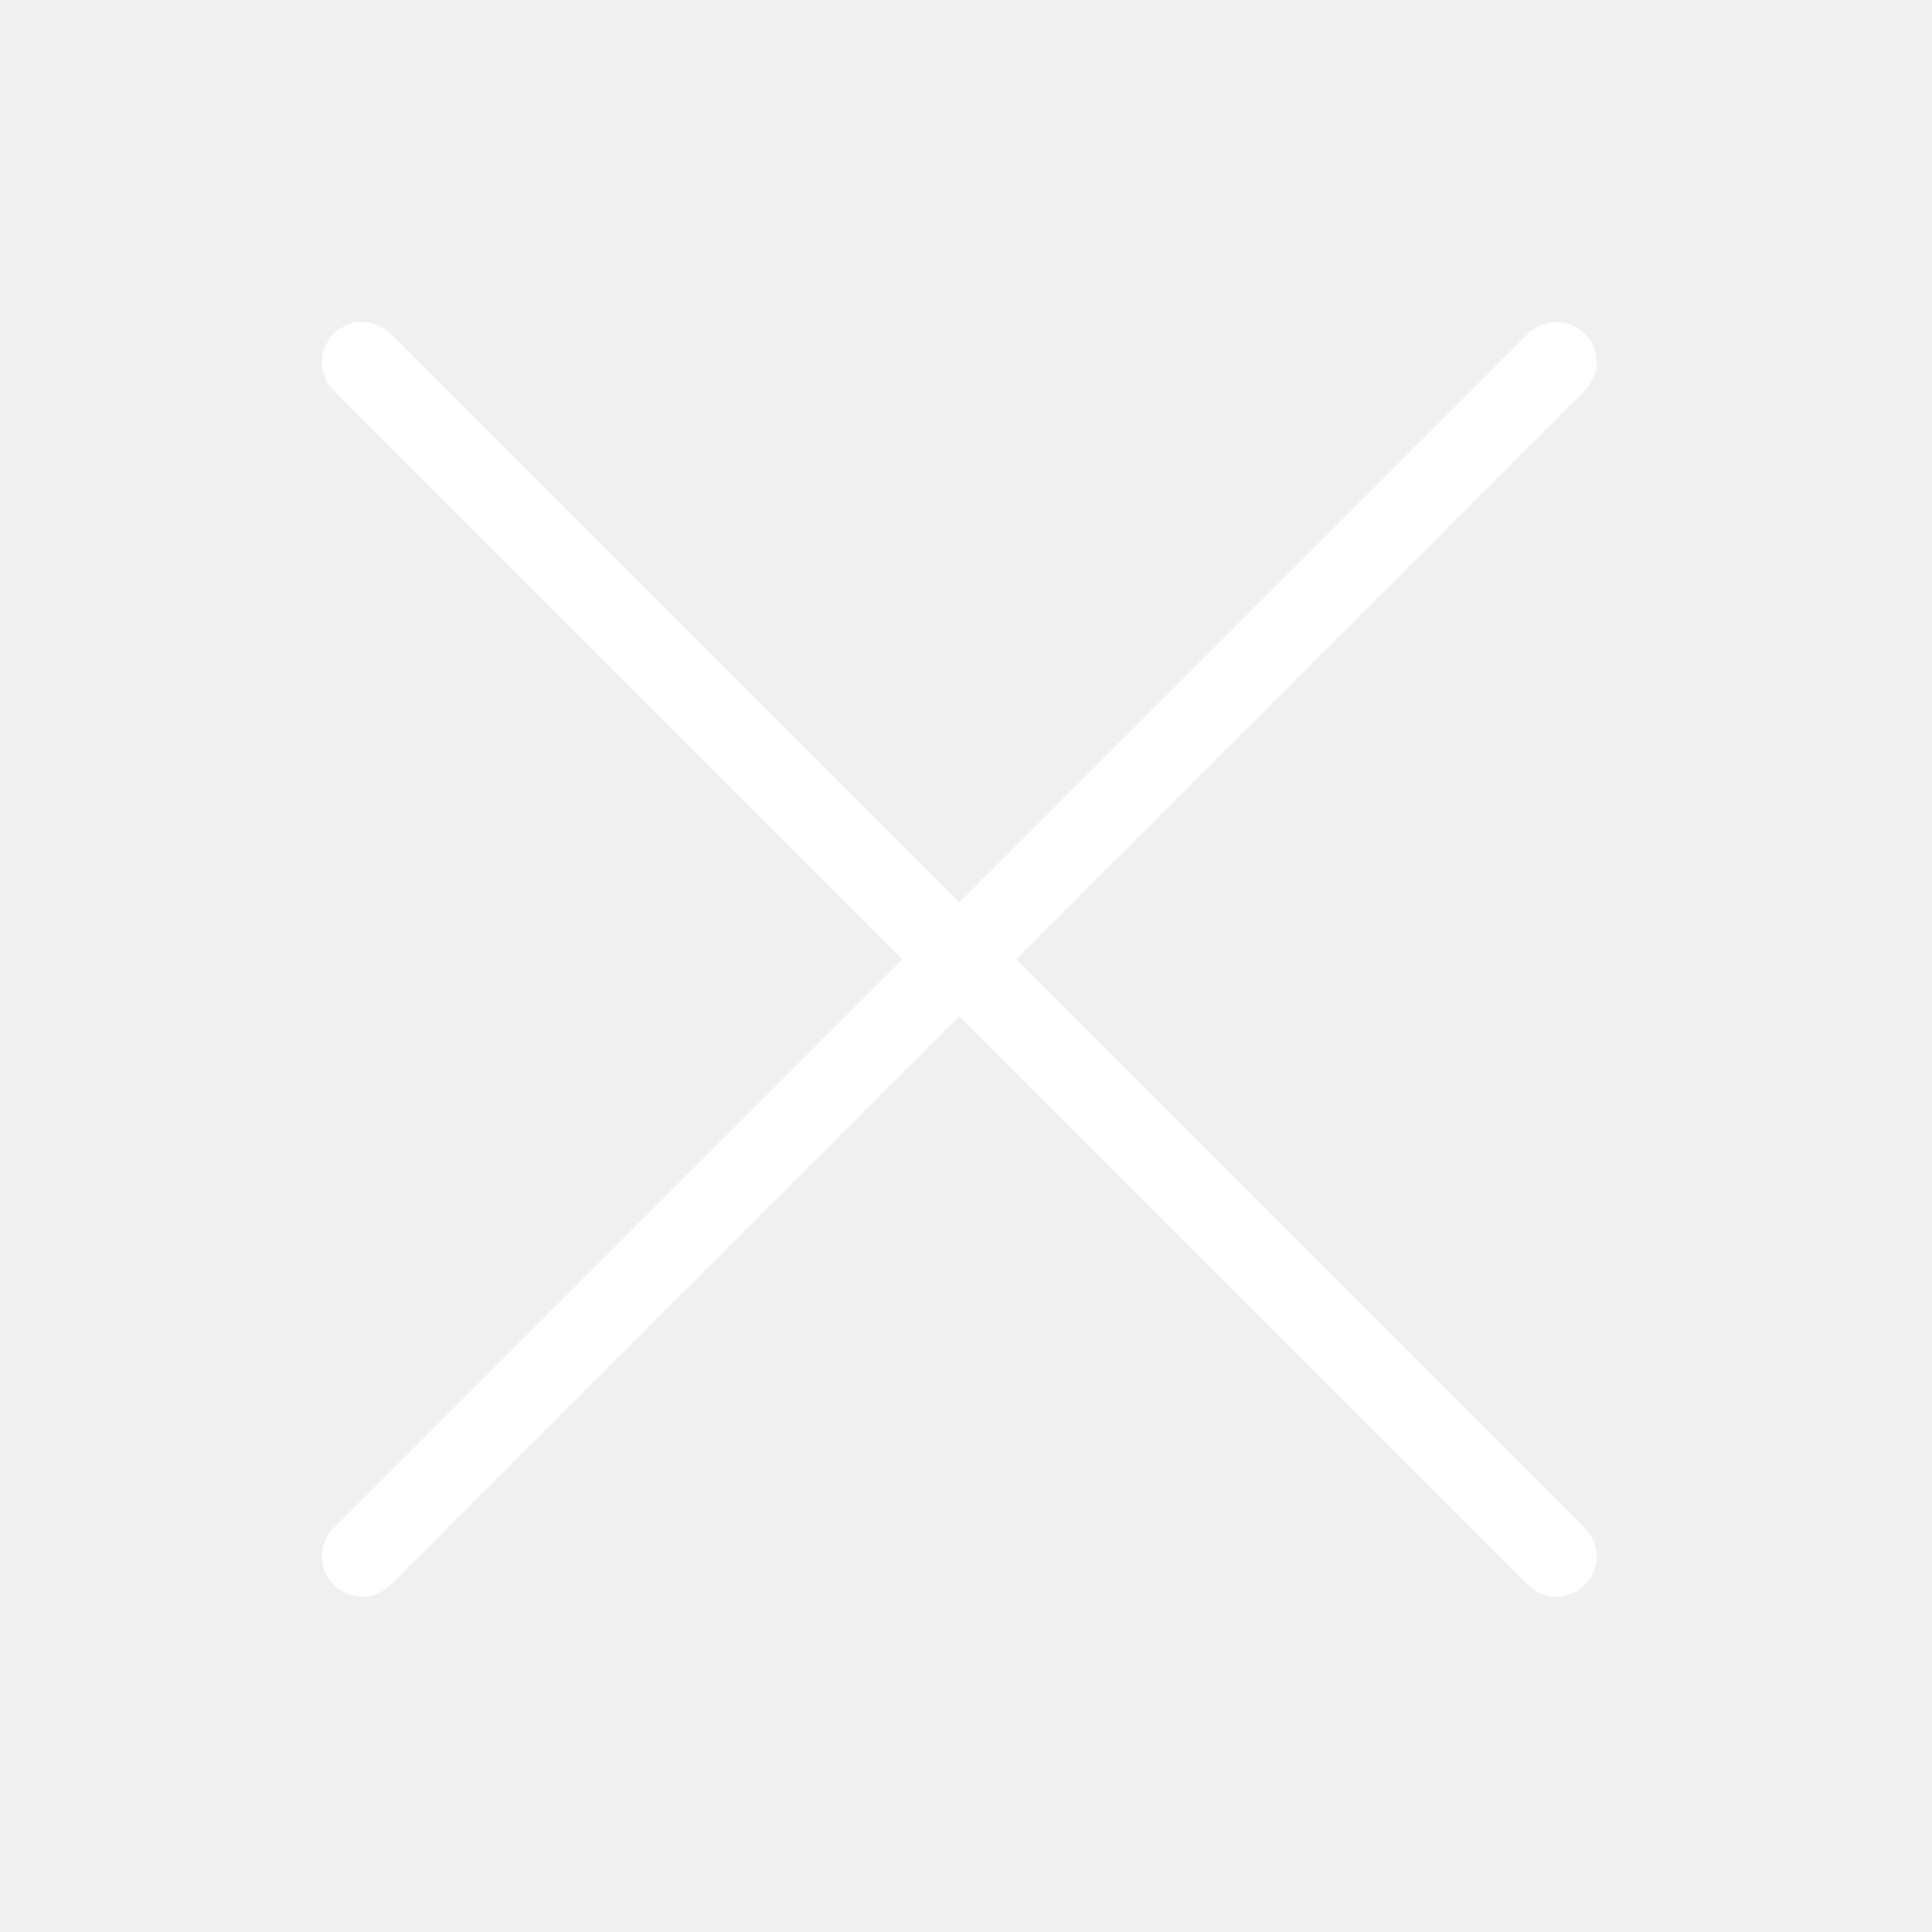
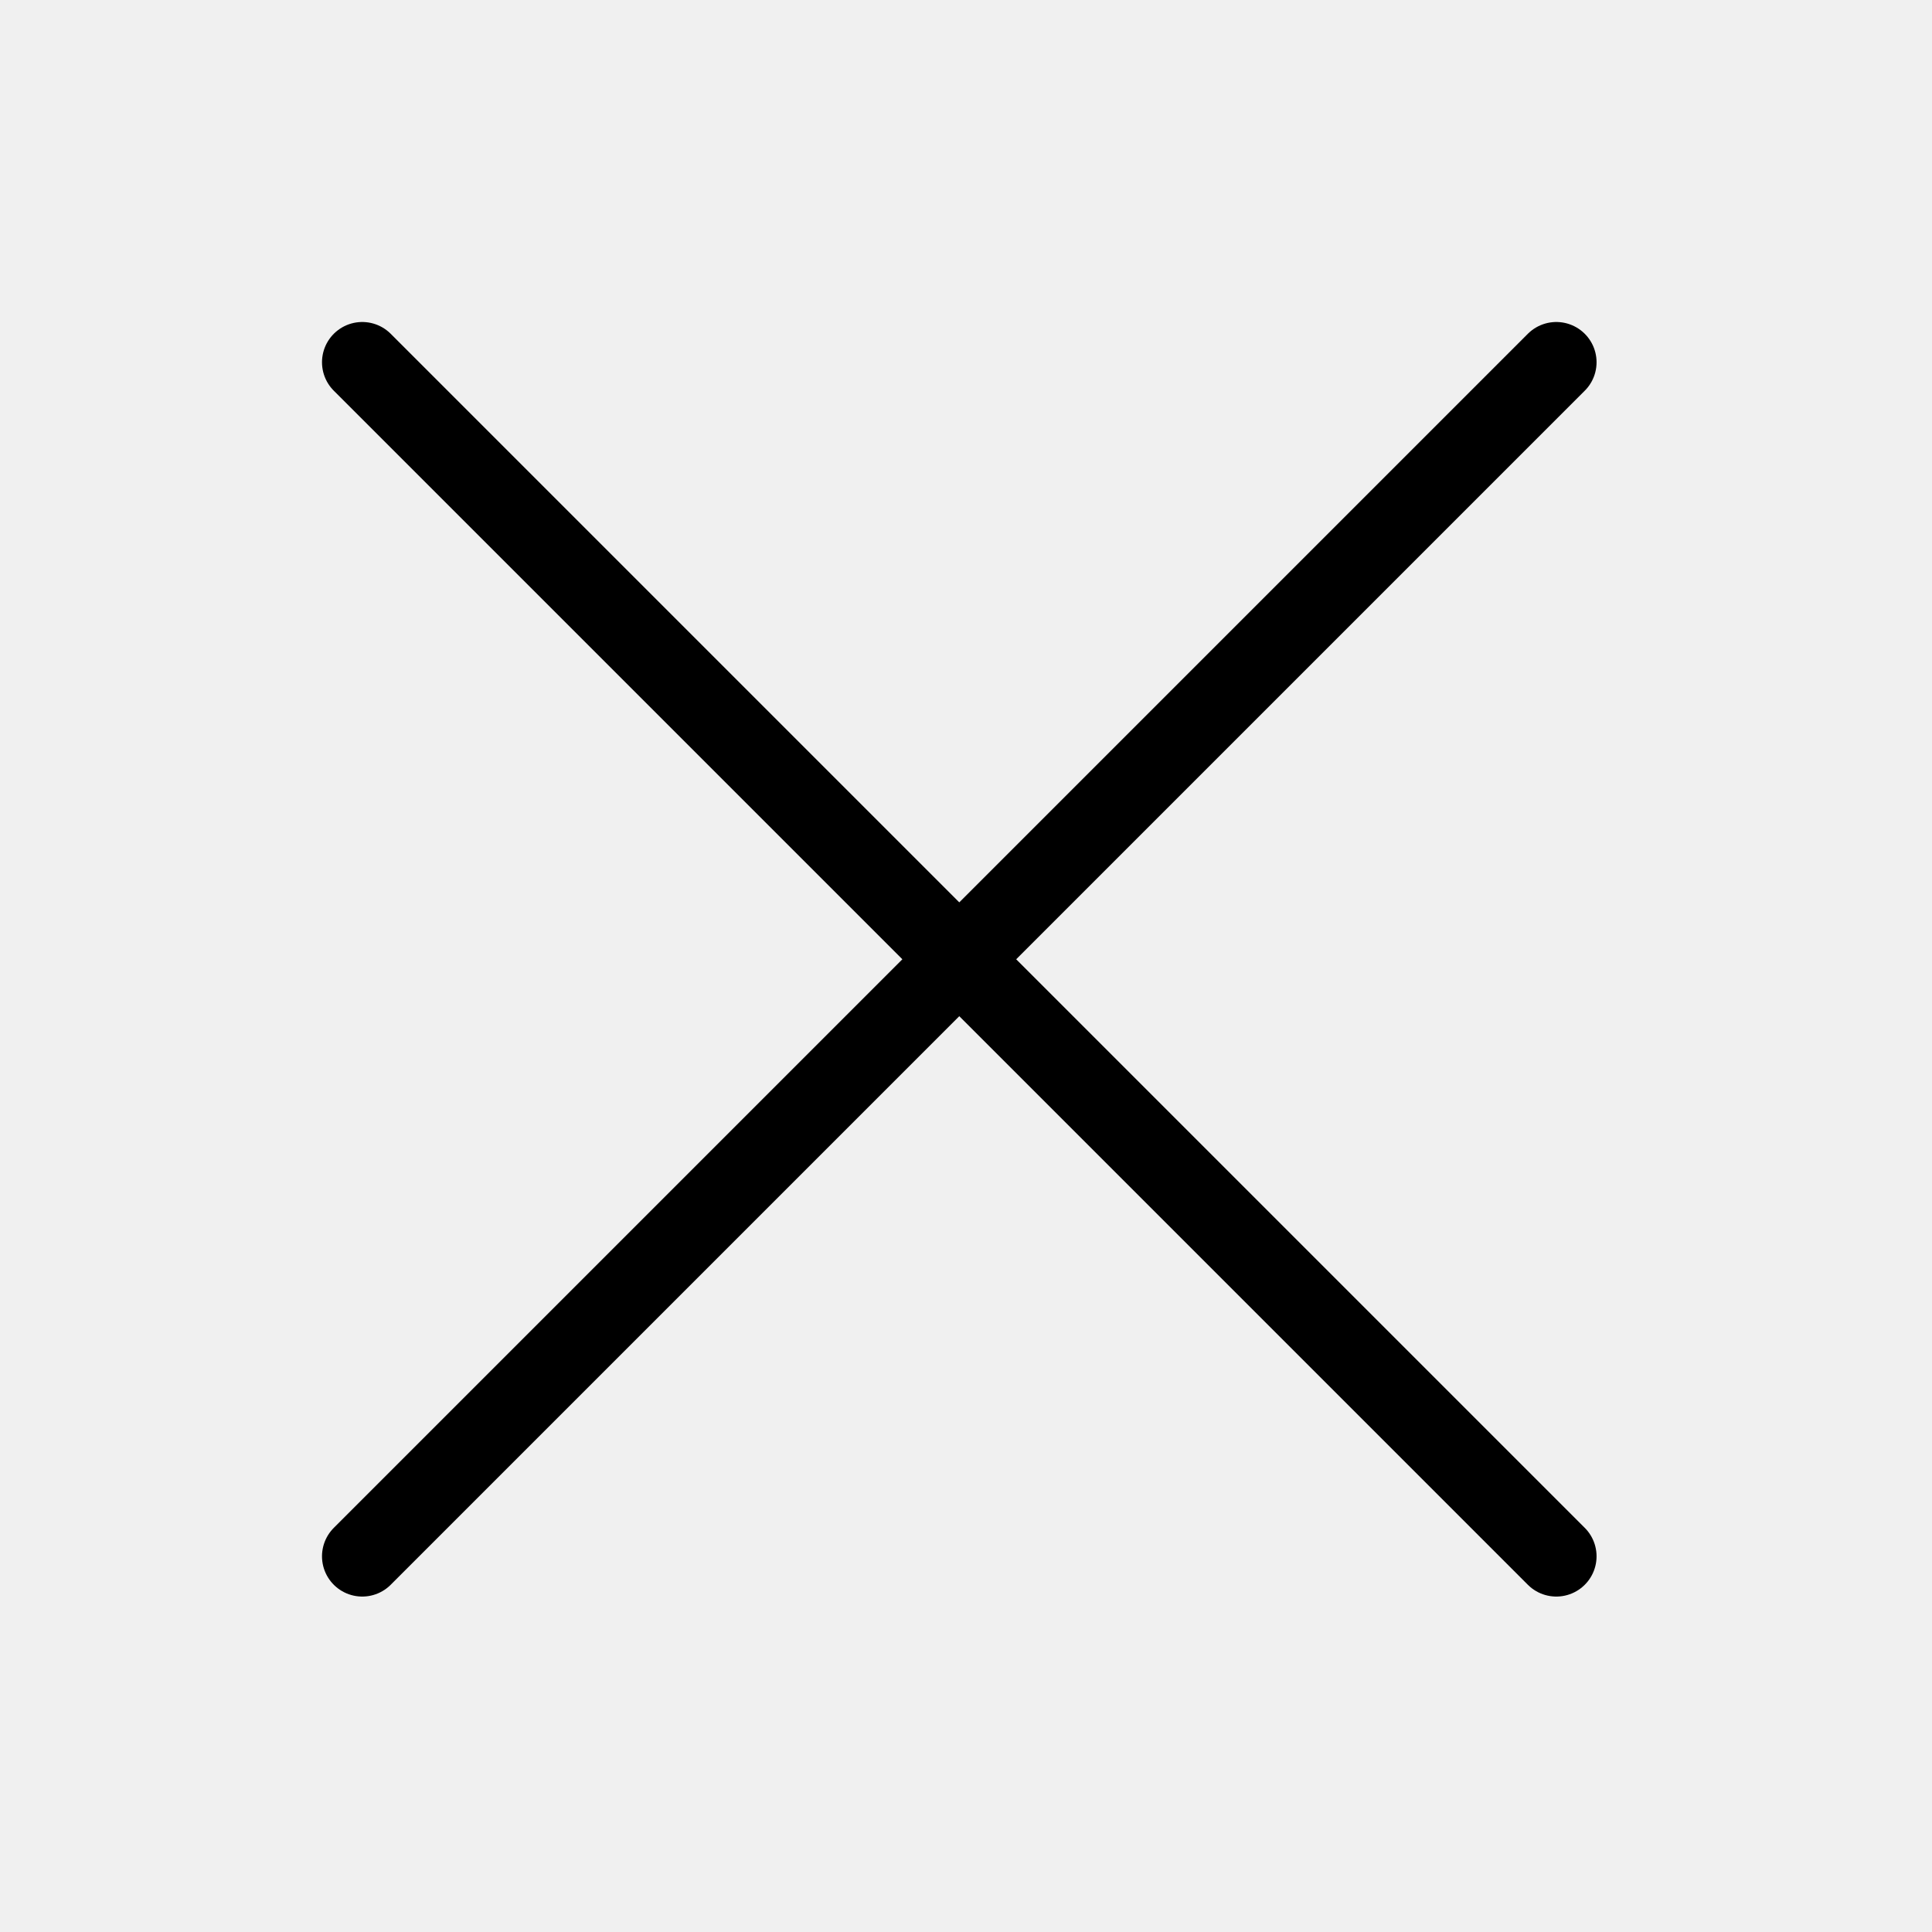
- <svg xmlns="http://www.w3.org/2000/svg" width="24" height="24" viewBox="0 0 24 24" fill="white">
-   <path d="M19.333 4.5L4.5 19.333M4.5 4.5L19.333 19.333L4.5 4.5Z" stroke="white" stroke-linecap="round" stroke-linejoin="round" />
+ <svg xmlns="http://www.w3.org/2000/svg" width="24" height="24" viewBox="0 0 24 24" fill="none">
+   <path d="M19.333 4.5L4.5 19.333M4.5 4.5L19.333 19.333L4.5 4.5Z" stroke="black" stroke-linecap="round" stroke-linejoin="round" />
</svg>
